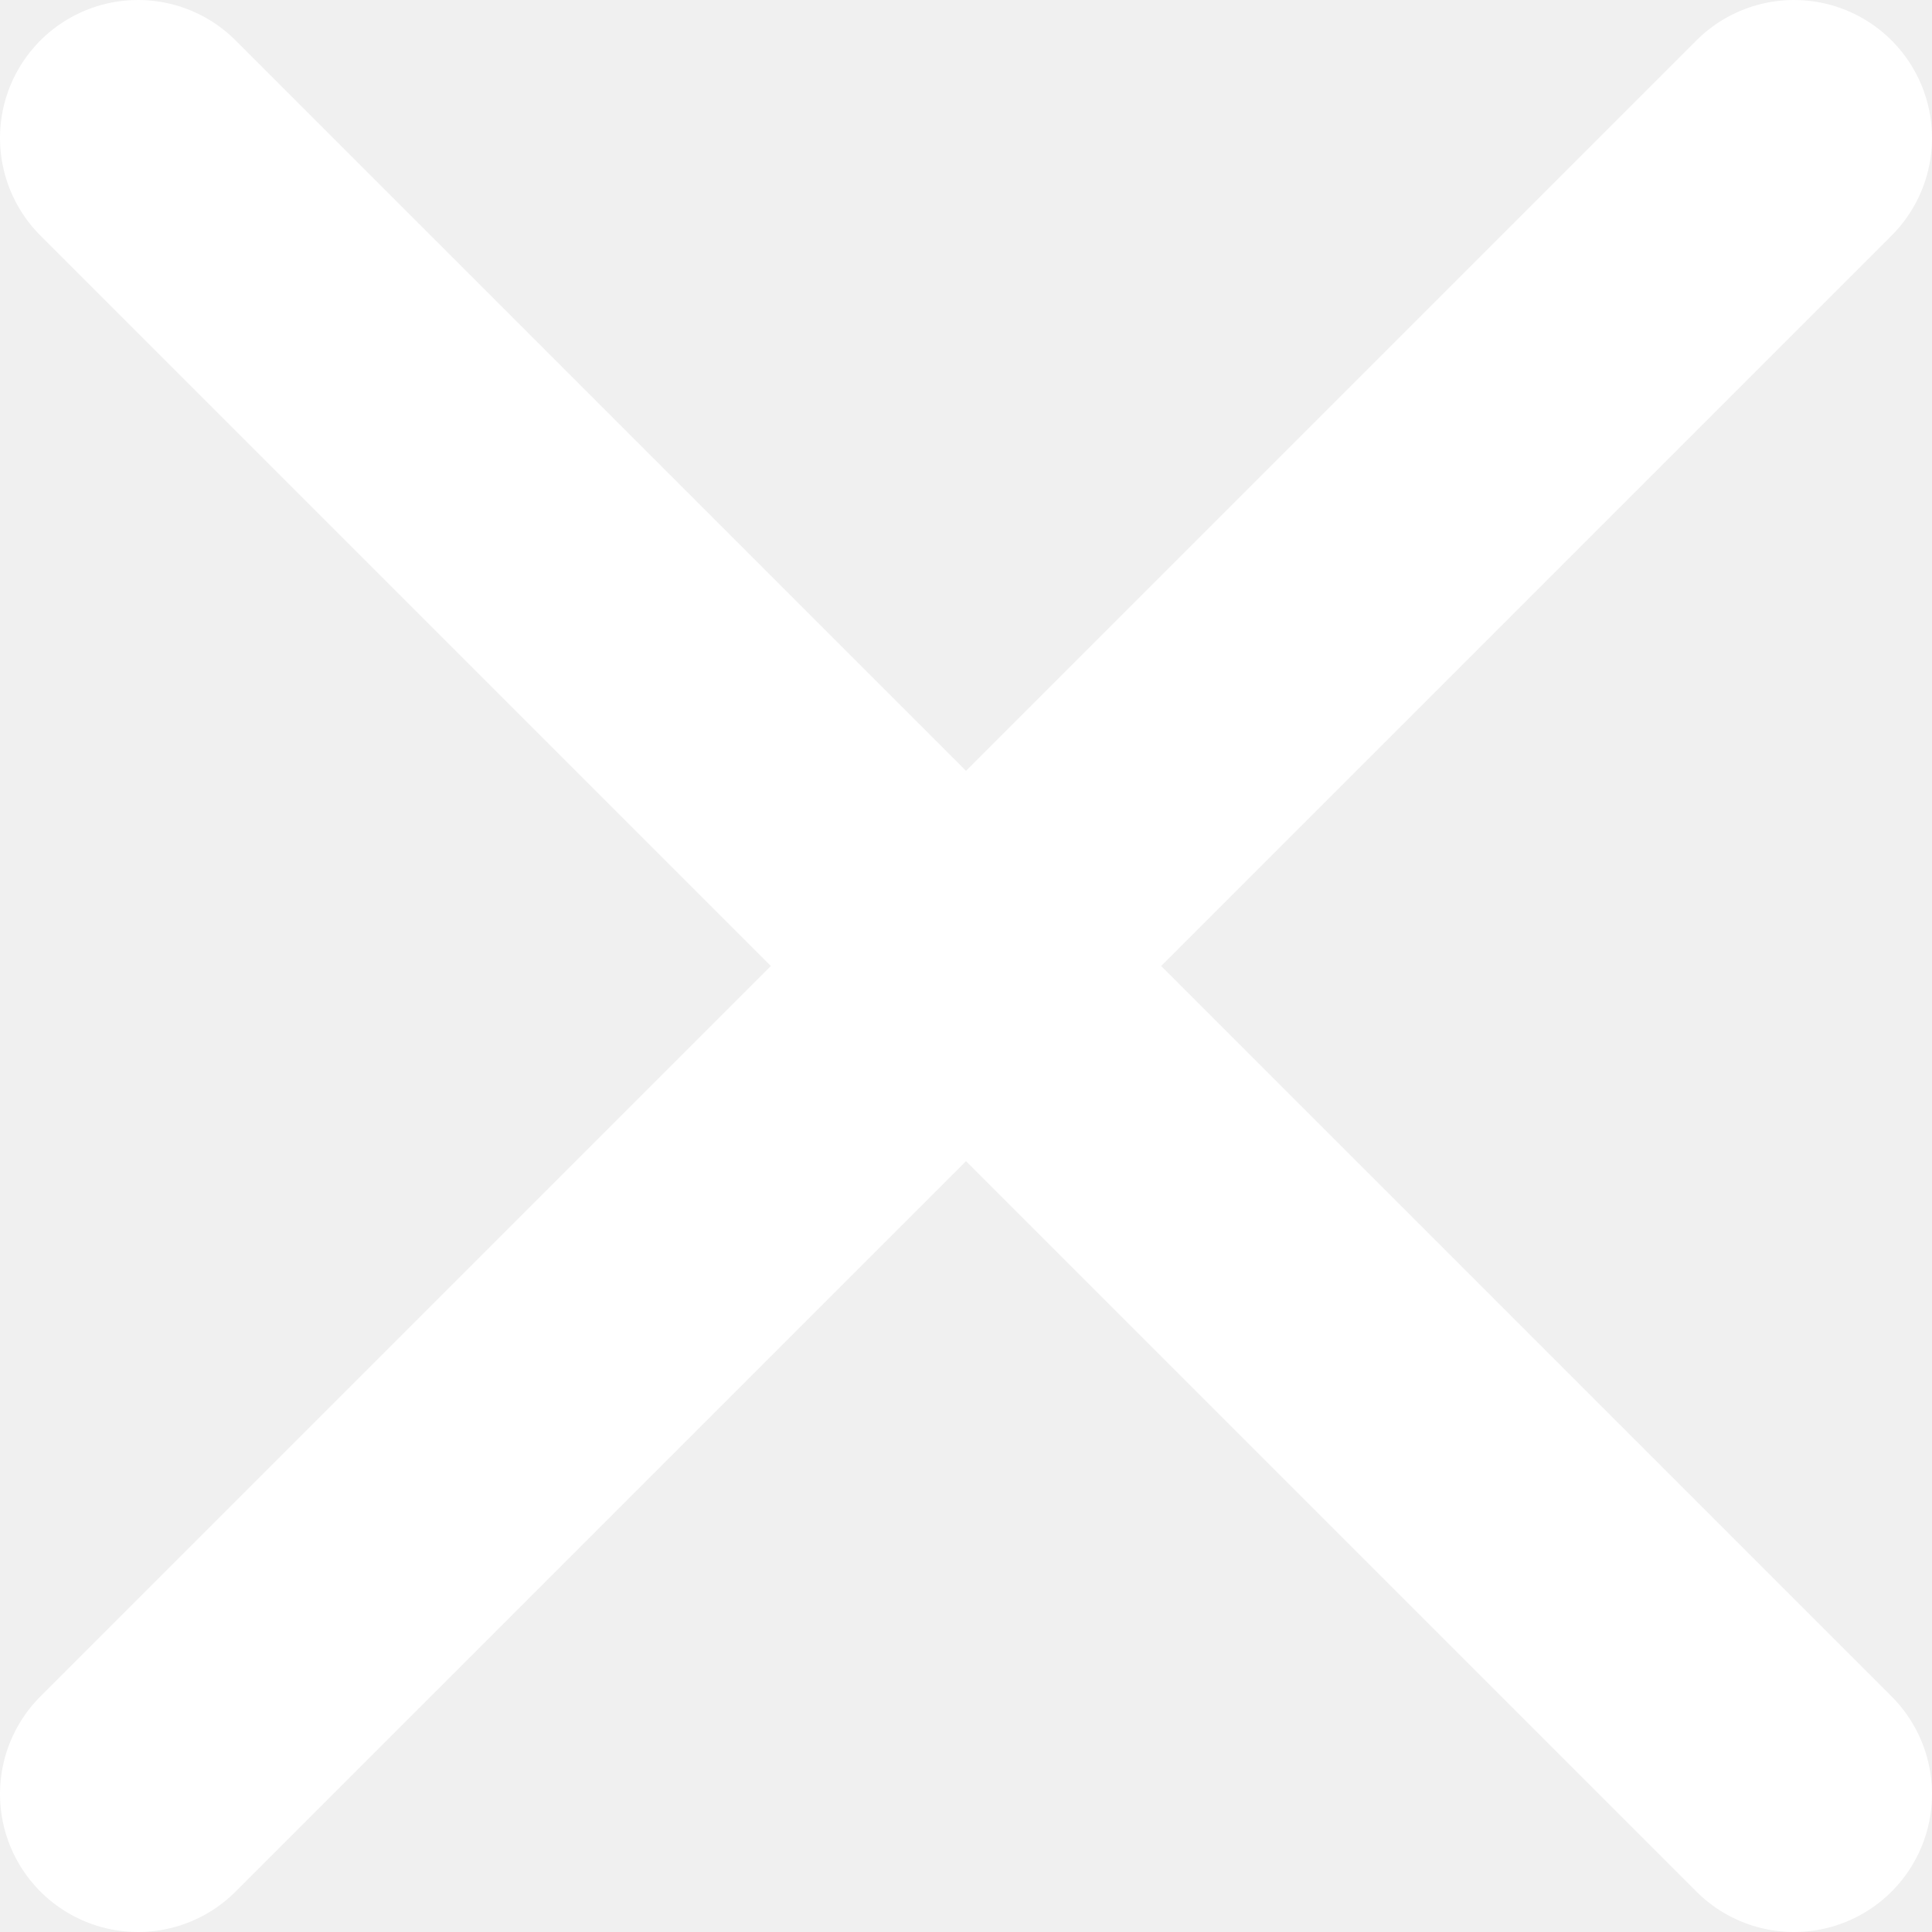
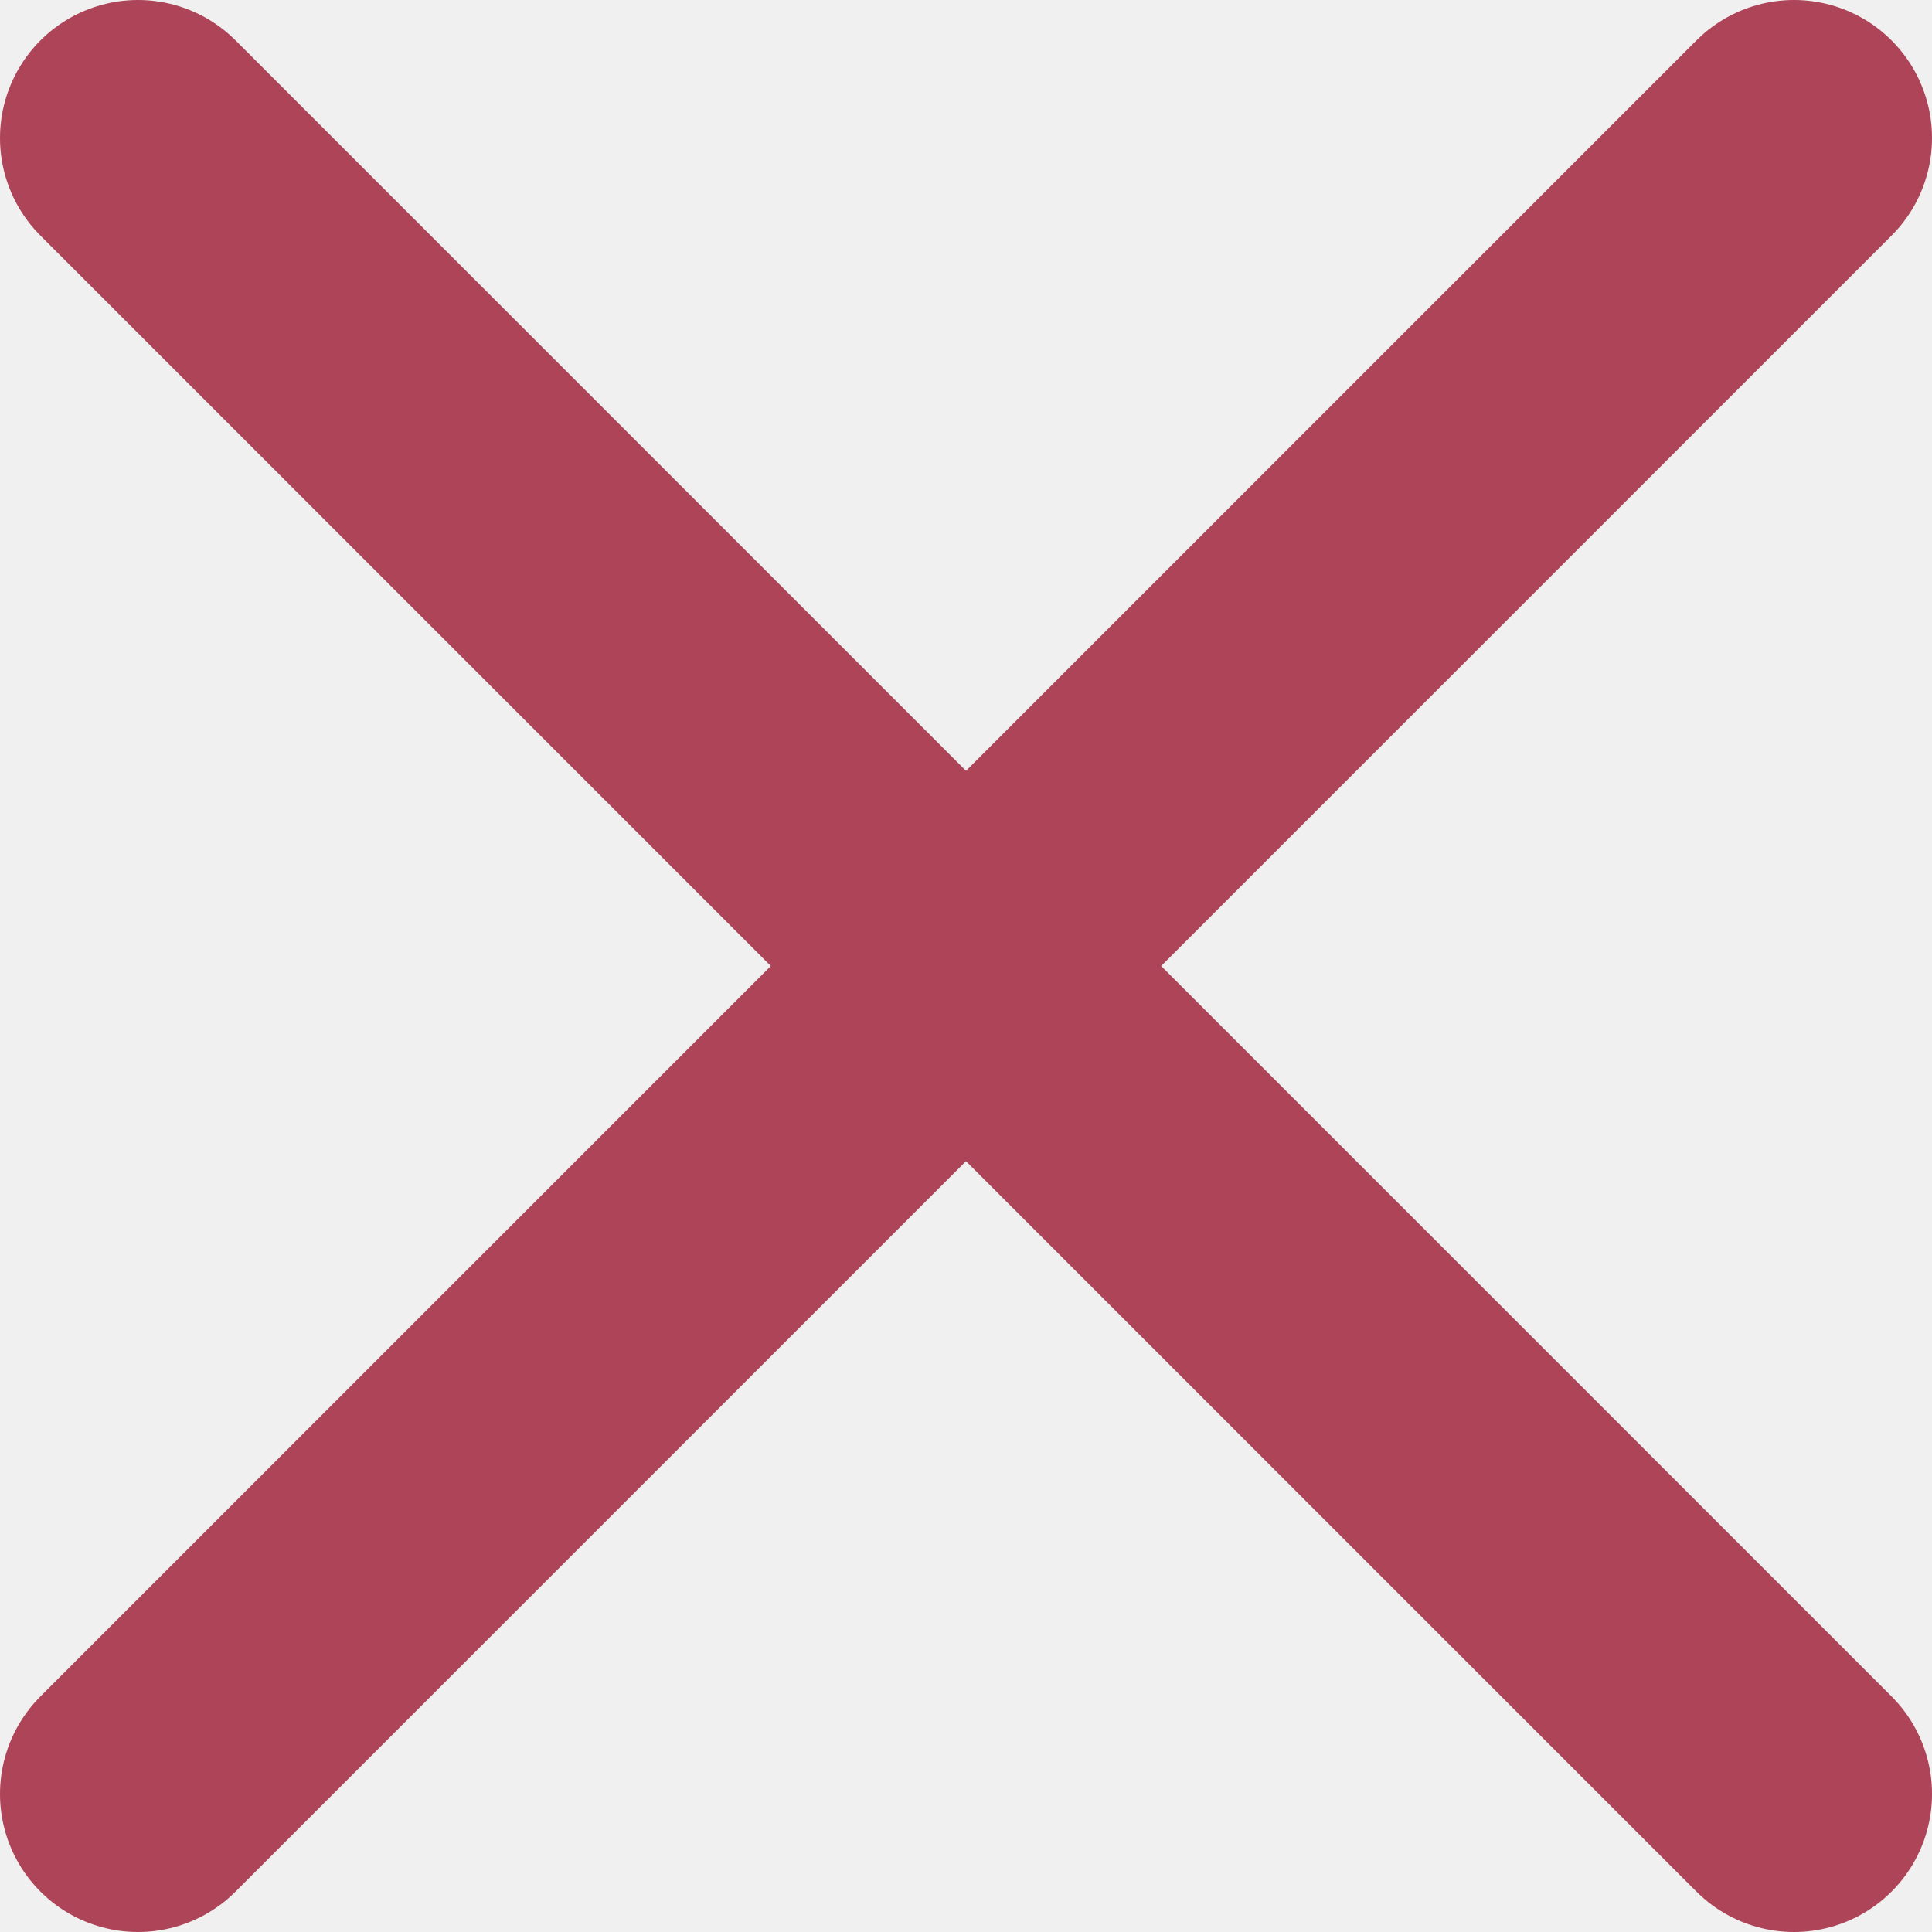
<svg xmlns="http://www.w3.org/2000/svg" width="14" height="14" viewBox="0 0 14 14" fill="none">
-   <path d="M13 13L7 7M7 7L1 1M7 7L13 1M7 7L1 13" stroke="white" stroke-width="2" stroke-linecap="round" stroke-linejoin="round" />
+   <path d="M13 13L7 7M7 7L1 1M7 7L13 1M7 7L1 13" stroke="#ae4458" stroke-width="2" stroke-linecap="round" stroke-linejoin="round" />
</svg>
